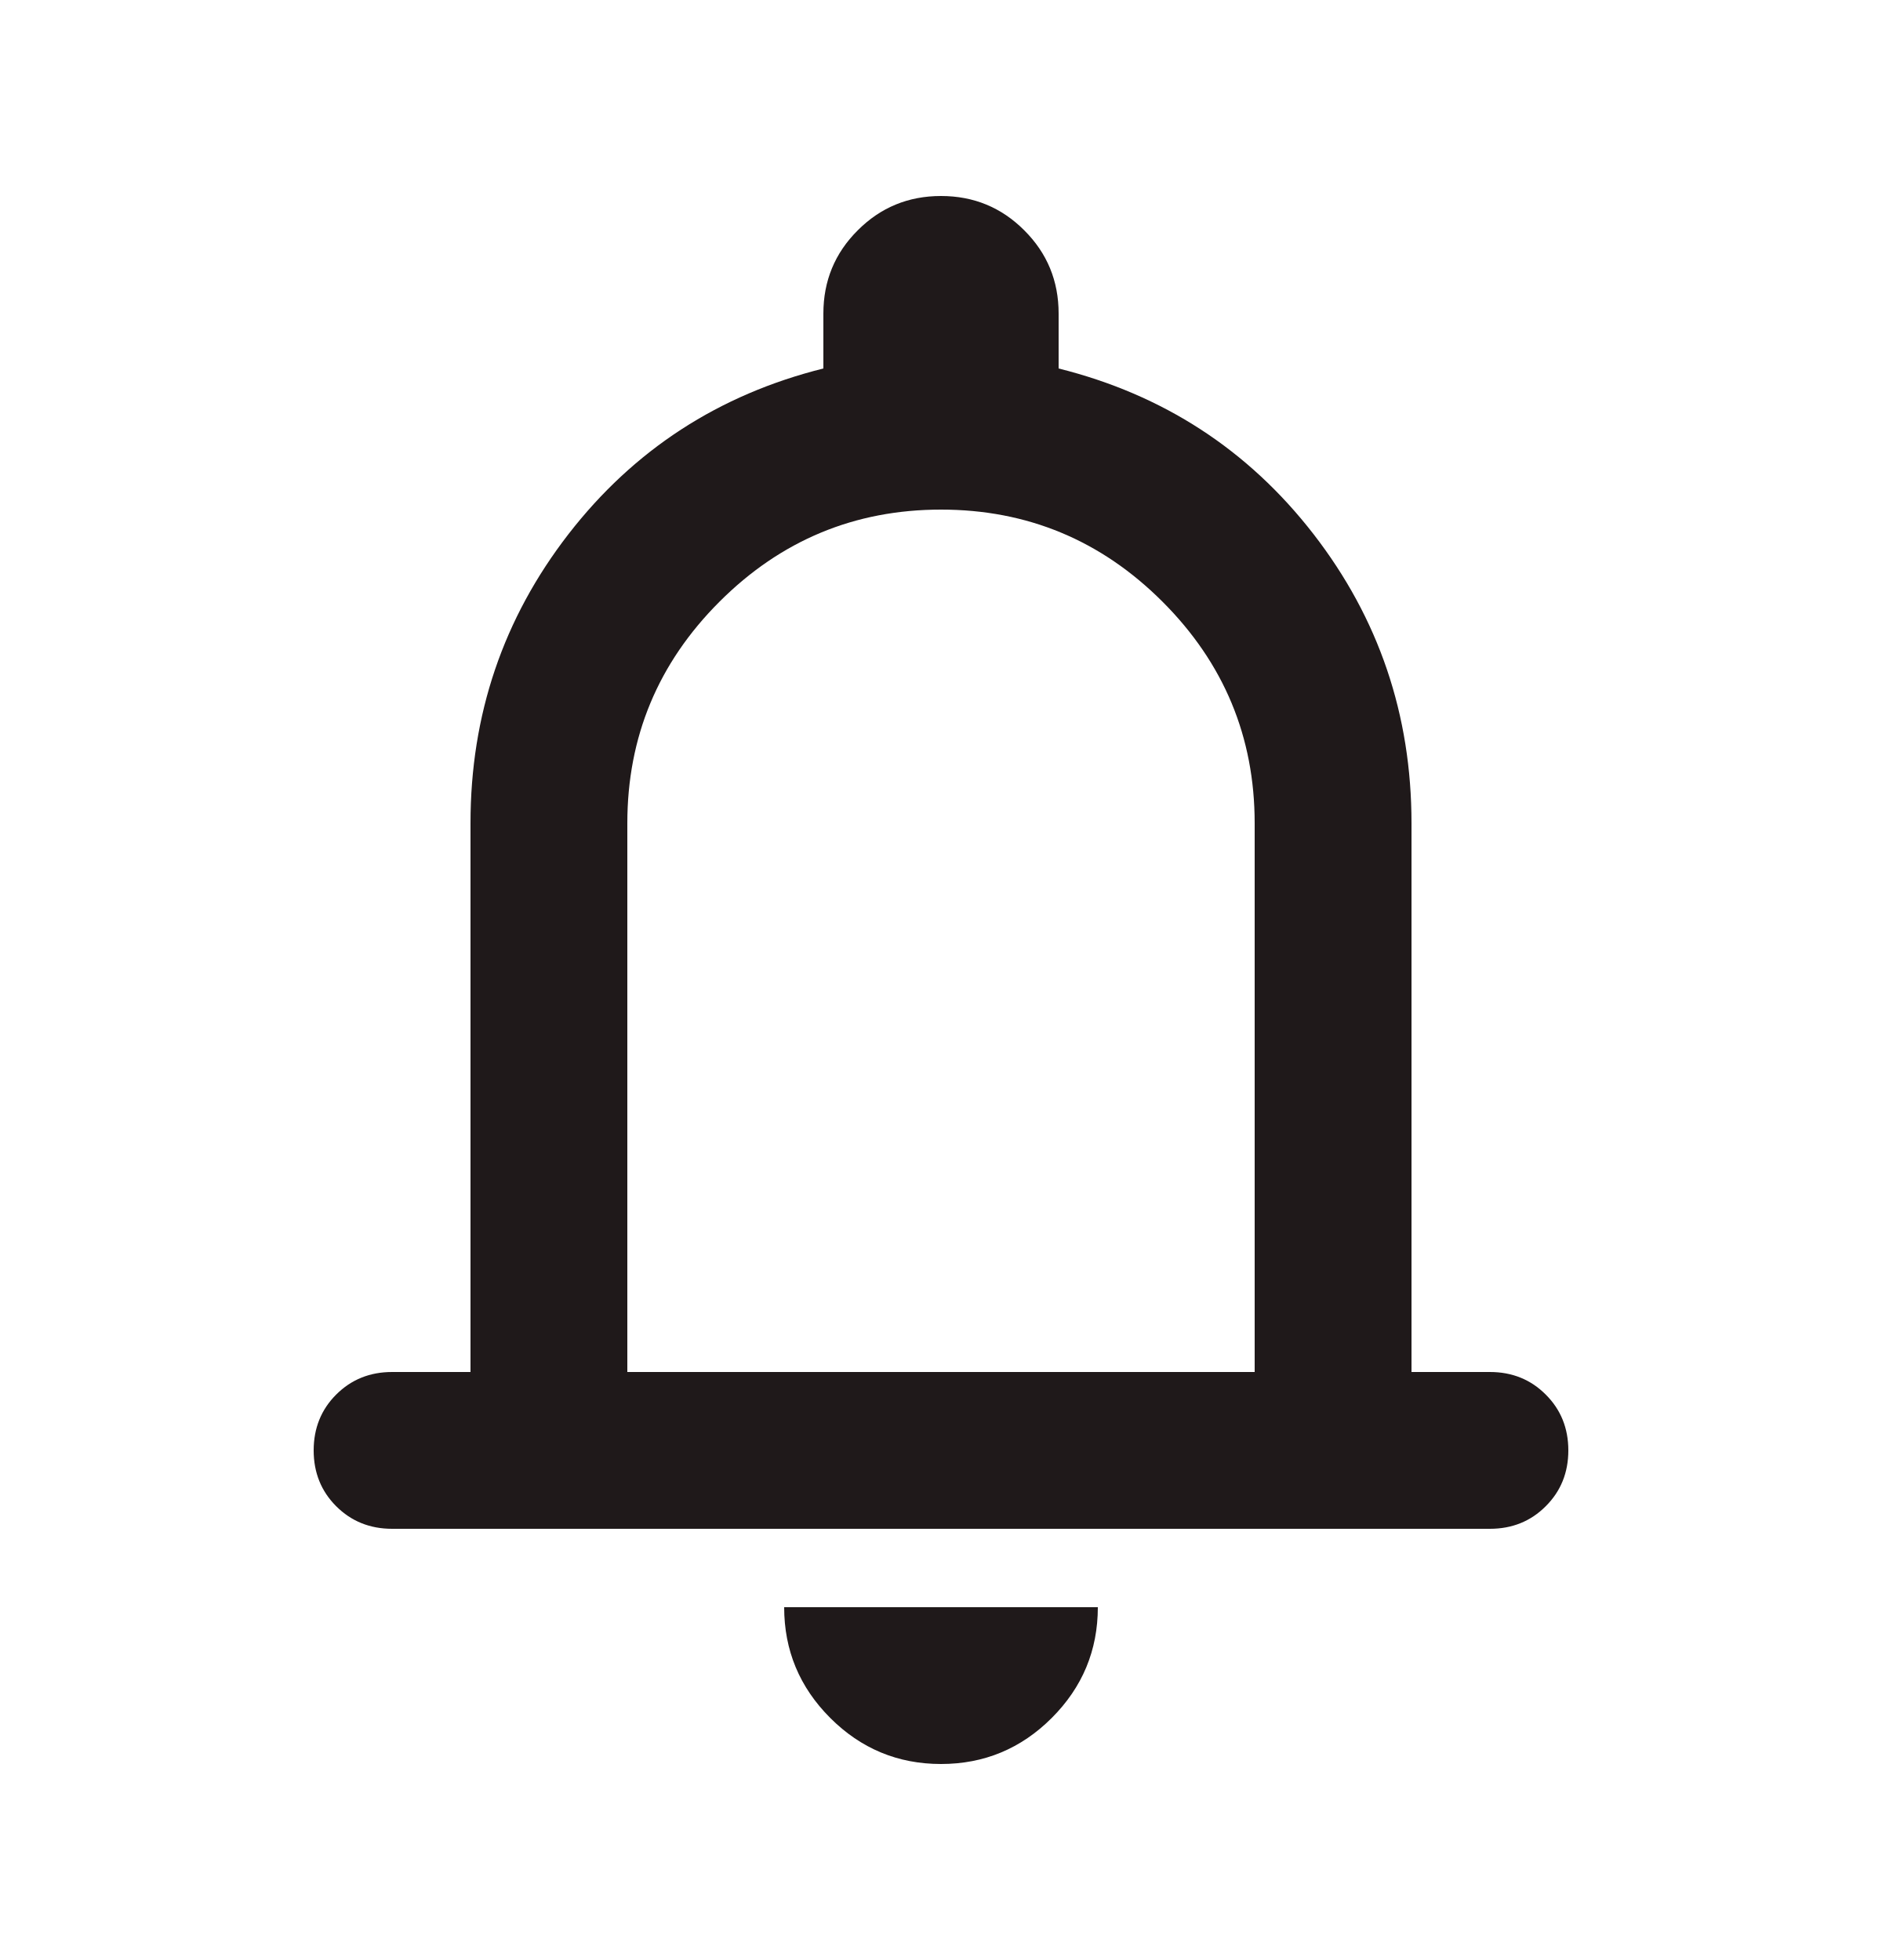
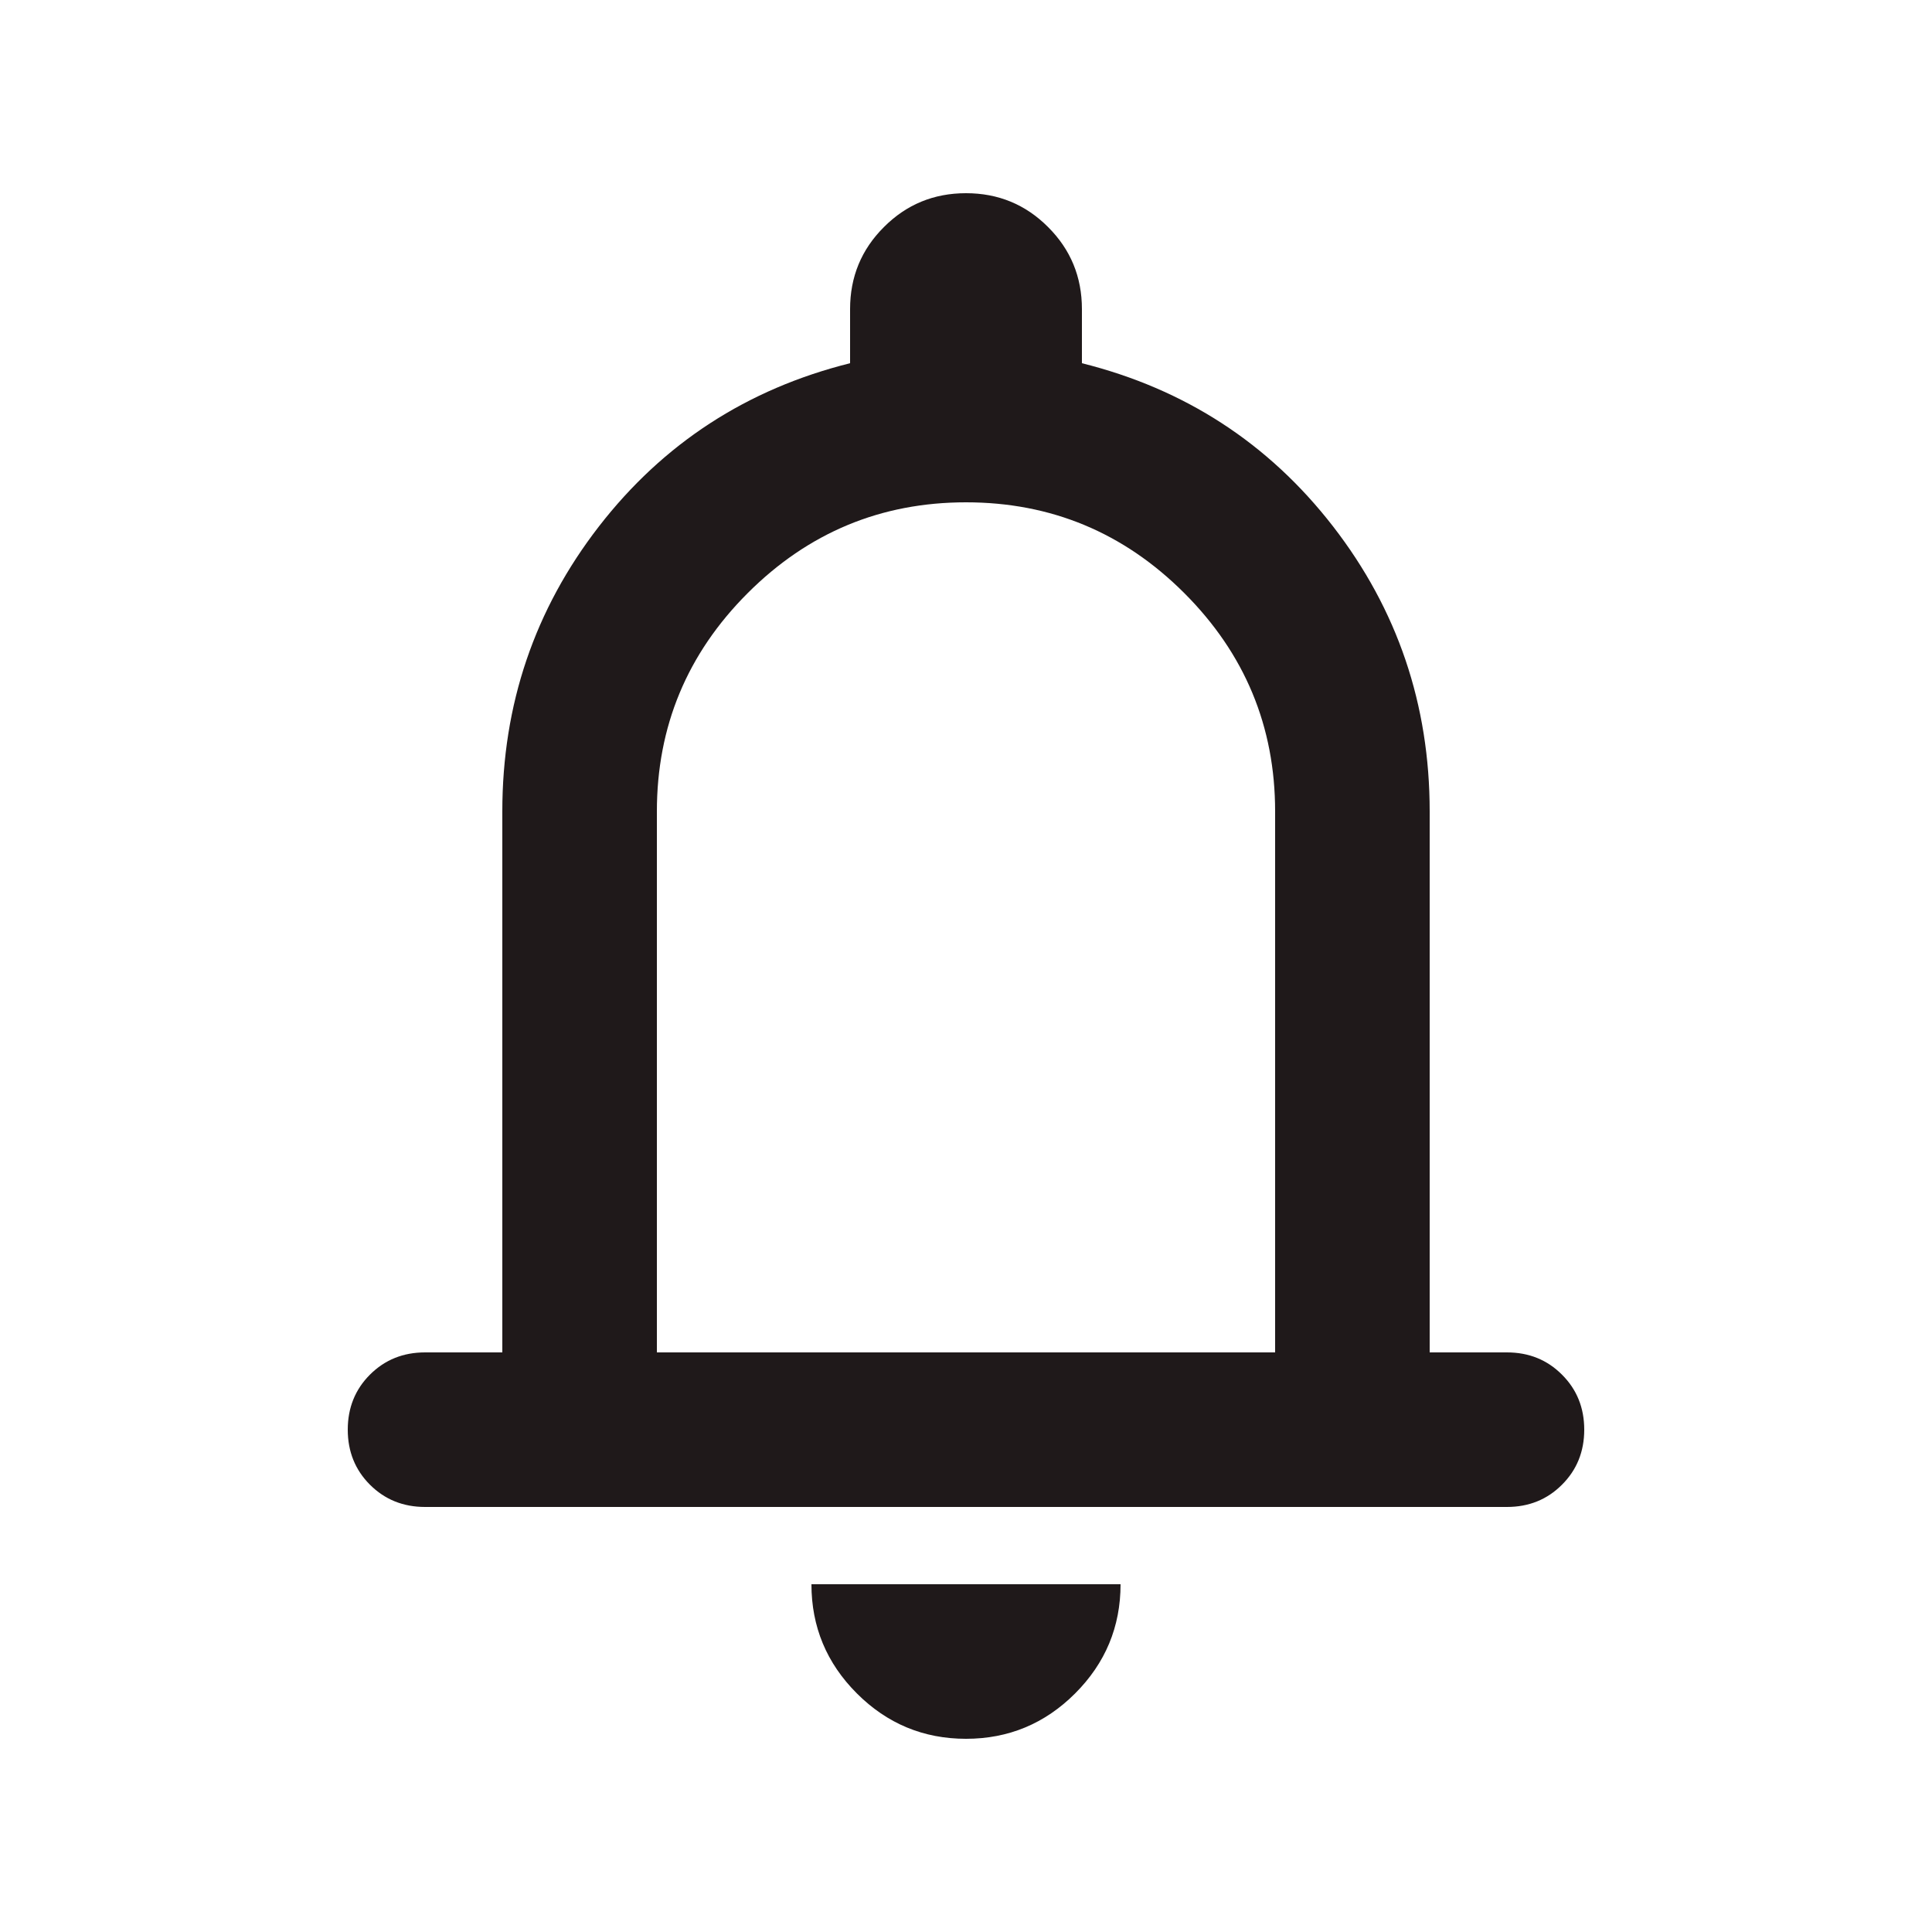
- <svg xmlns="http://www.w3.org/2000/svg" width="24" height="25" viewBox="0 0 24 25" fill="none">
+ <svg xmlns="http://www.w3.org/2000/svg" width="24" height="24" viewBox="0 0 24 25" fill="none">
  <path d="M5 19.5C4.717 19.5 4.479 19.404 4.287 19.212C4.096 19.021 4 18.783 4 18.5C4 18.217 4.096 17.979 4.287 17.788C4.479 17.596 4.717 17.5 5 17.5H6V10.5C6 9.117 6.417 7.888 7.25 6.812C8.083 5.737 9.167 5.033 10.5 4.7V4C10.5 3.583 10.646 3.229 10.938 2.938C11.229 2.646 11.583 2.5 12 2.5C12.417 2.5 12.771 2.646 13.062 2.938C13.354 3.229 13.5 3.583 13.5 4V4.7C14.833 5.033 15.917 5.737 16.75 6.812C17.583 7.888 18 9.117 18 10.5V17.5H19C19.283 17.5 19.521 17.596 19.712 17.788C19.904 17.979 20 18.217 20 18.5C20 18.783 19.904 19.021 19.712 19.212C19.521 19.404 19.283 19.5 19 19.5H5ZM12 22.5C11.45 22.5 10.979 22.304 10.588 21.913C10.196 21.521 10 21.05 10 20.5H14C14 21.05 13.804 21.521 13.412 21.913C13.021 22.304 12.55 22.5 12 22.5ZM8 17.5H16V10.5C16 9.4 15.608 8.458 14.825 7.675C14.042 6.892 13.1 6.5 12 6.5C10.9 6.5 9.958 6.892 9.175 7.675C8.392 8.458 8 9.4 8 10.5V17.5Z" fill="#1F191A" />
</svg>
